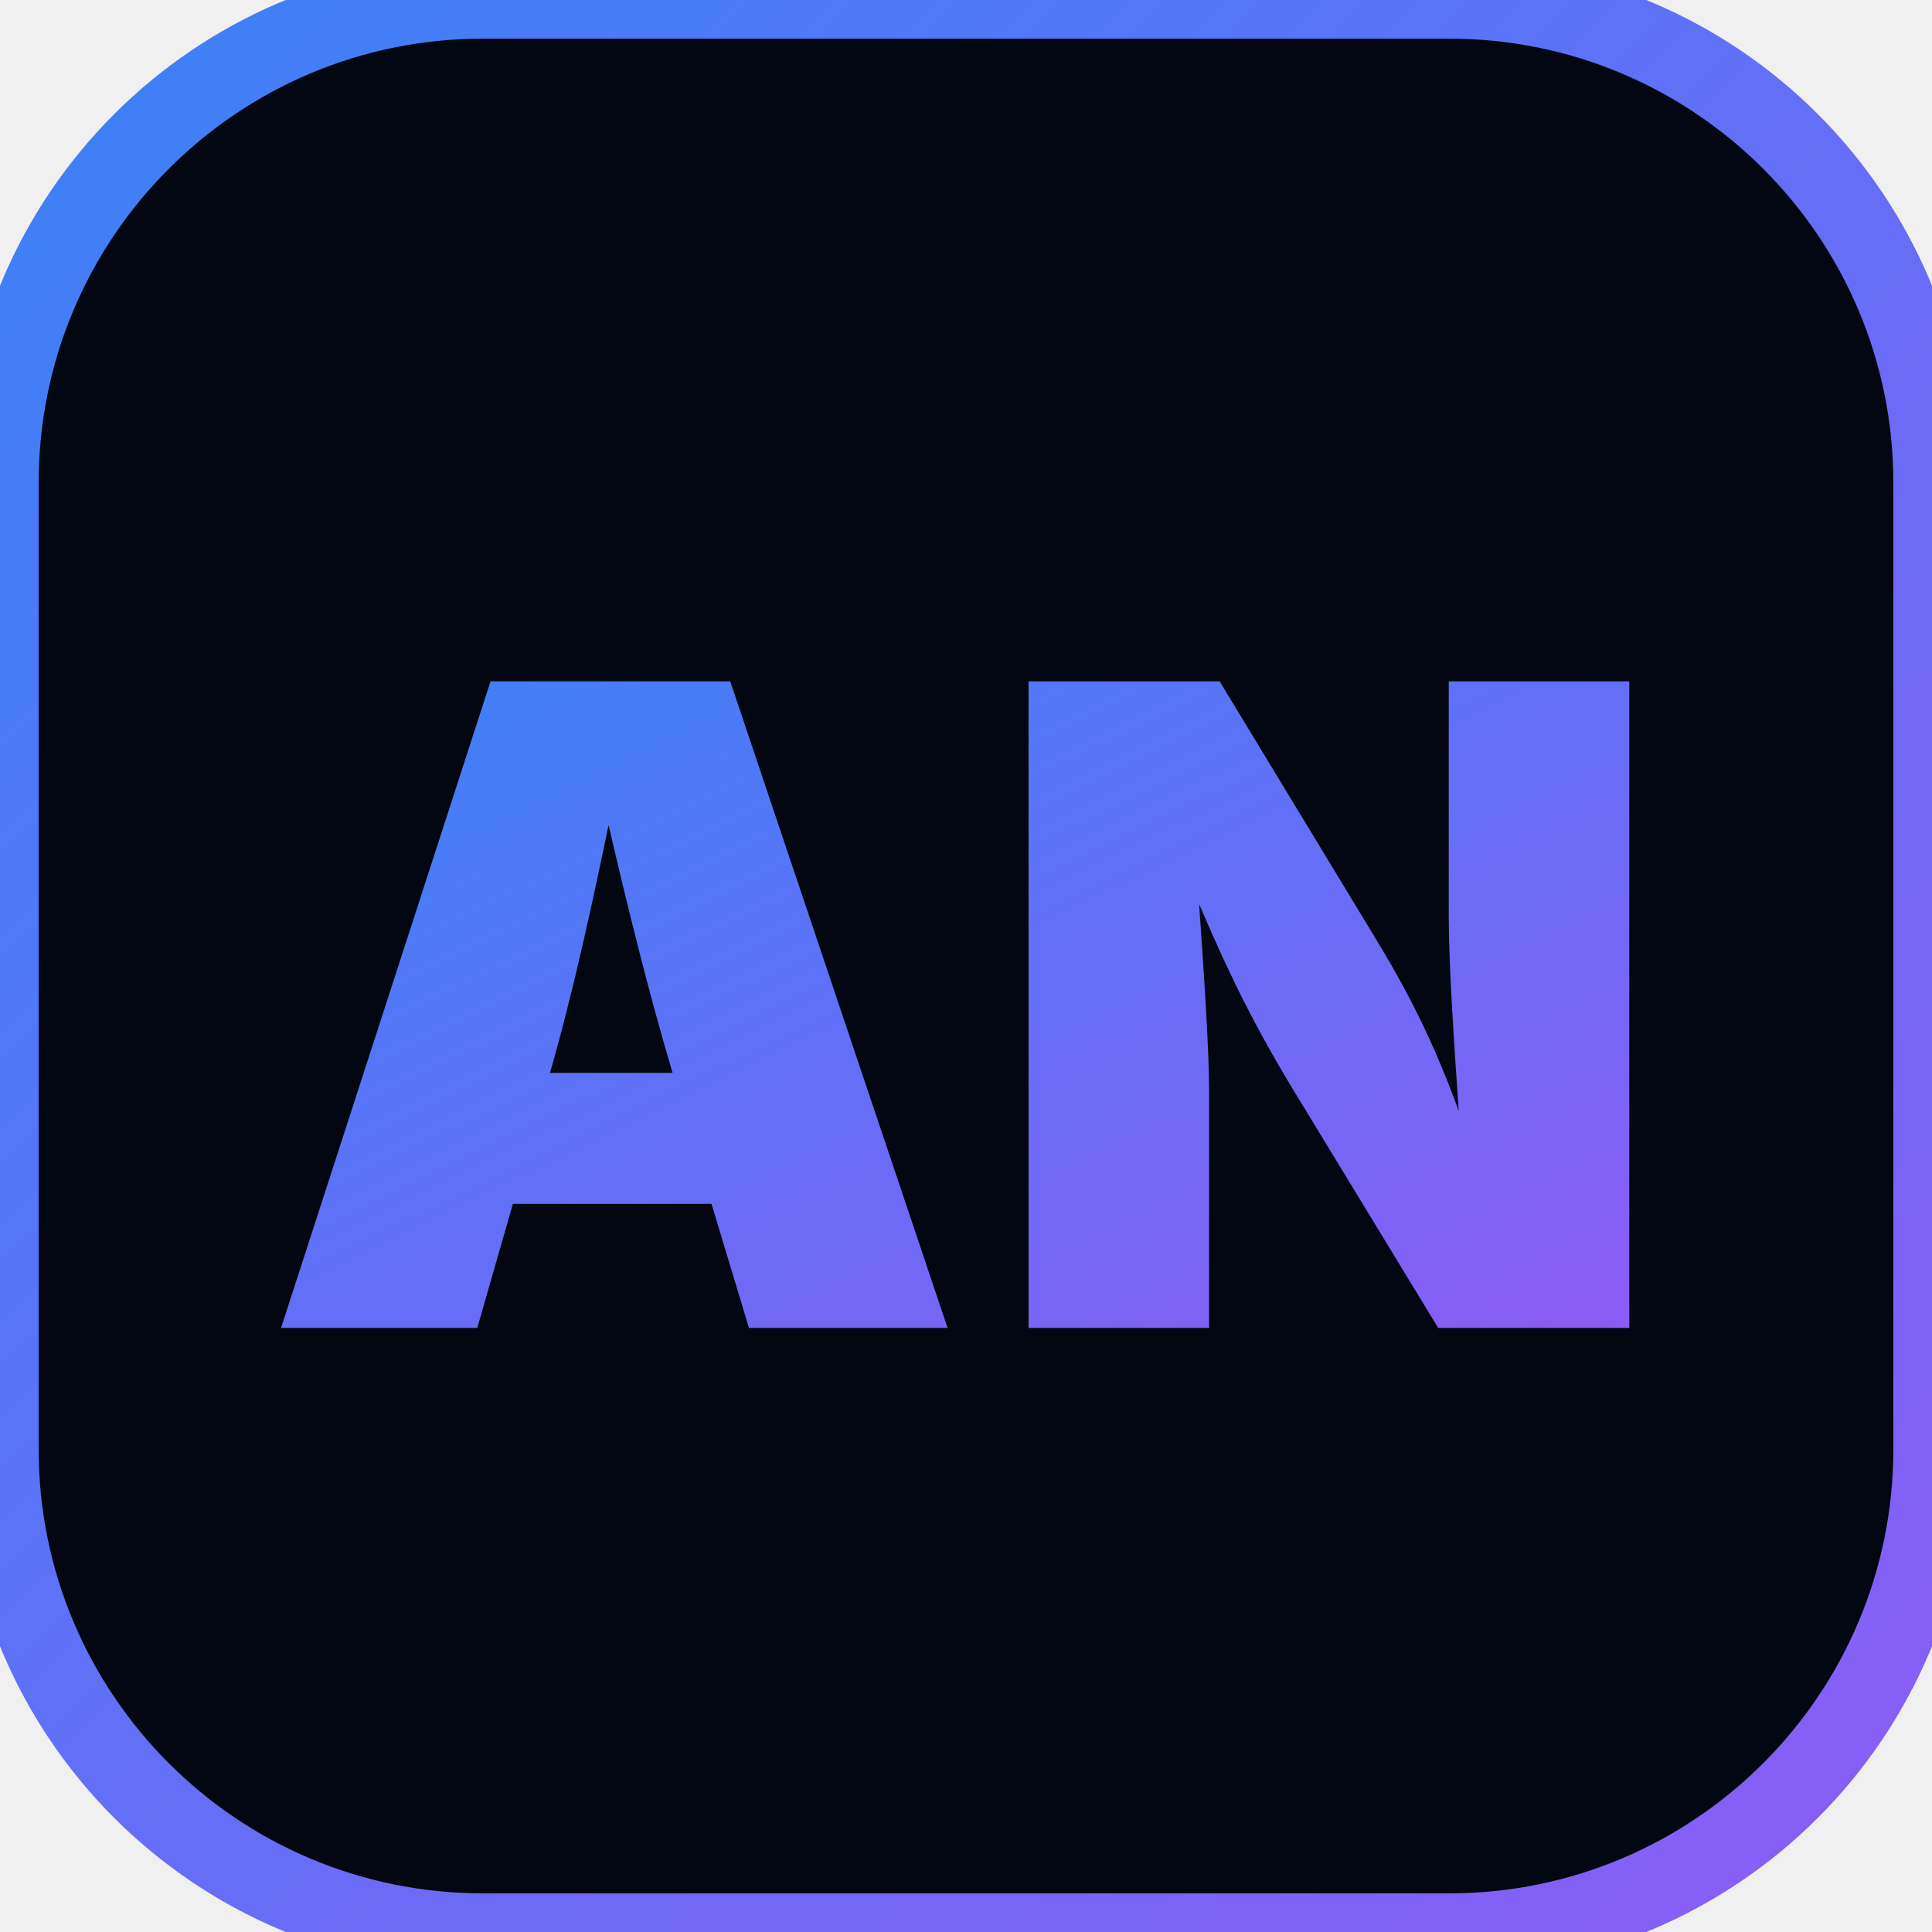
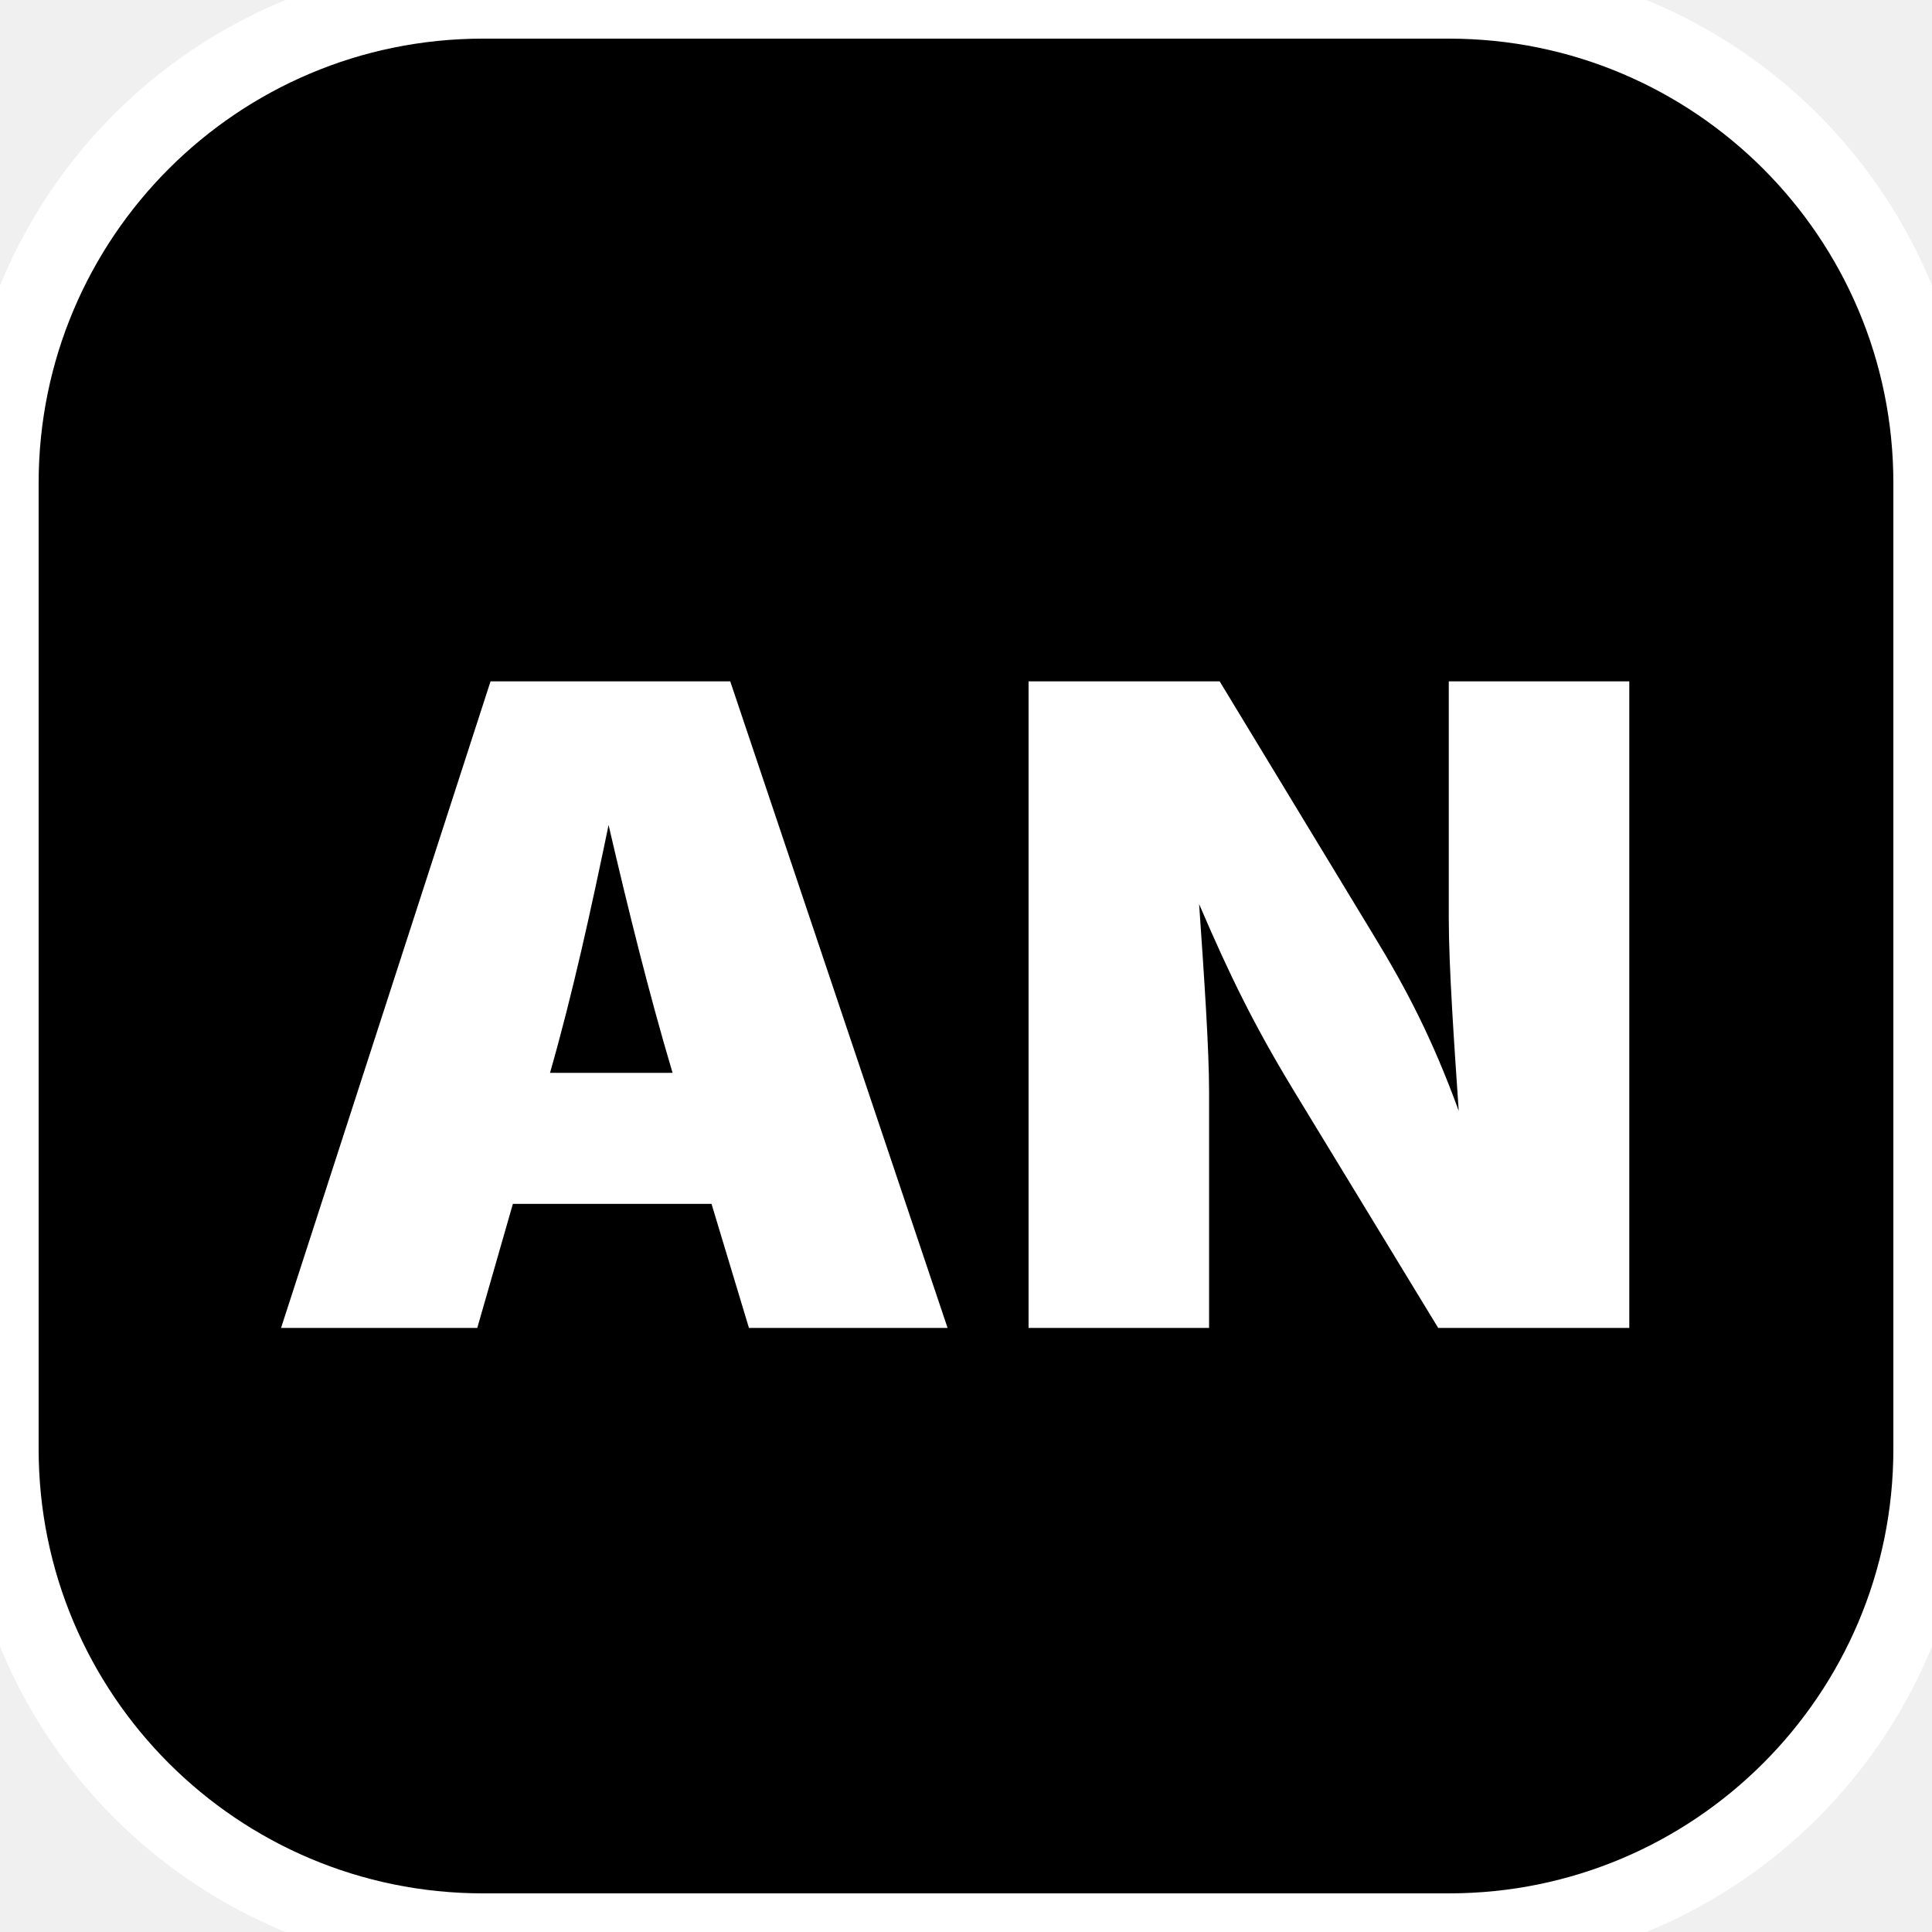
<svg xmlns="http://www.w3.org/2000/svg" viewBox="0 0 100 100">
-   <defs>
-     <linearGradient id="grad" x1="0%" y1="0%" x2="100%" y2="100%">
-       <stop offset="0%" stop-color="#3b82f6" />
-       <stop offset="100%" stop-color="#8b5cf6" />
-     </linearGradient>
-   </defs>
-   <rect width="100" height="100" rx="25" fill="#030712" stroke="url(#grad)" stroke-width="4" />
-   <text x="50" y="52" font-family="system-ui, -apple-system, sans-serif" font-size="46" font-weight="900" fill="url(#grad)" text-anchor="middle" dominant-baseline="central" letter-spacing="1">AN</text>
+   <style>
+     rect { fill: #000; stroke: #fff; stroke-width: 4; }
+     text { fill: #fff; }
+     @media (prefers-color-scheme: light) {
+       rect { fill: #fff; stroke: #000; }
+       text { fill: #000; }
+     }
+   </style>
+   <rect width="100" height="100" rx="25" />
+   <text x="50" y="52" font-family="system-ui, -apple-system, sans-serif" font-size="46" font-weight="900" text-anchor="middle" dominant-baseline="central" letter-spacing="1">AN</text>
</svg>
